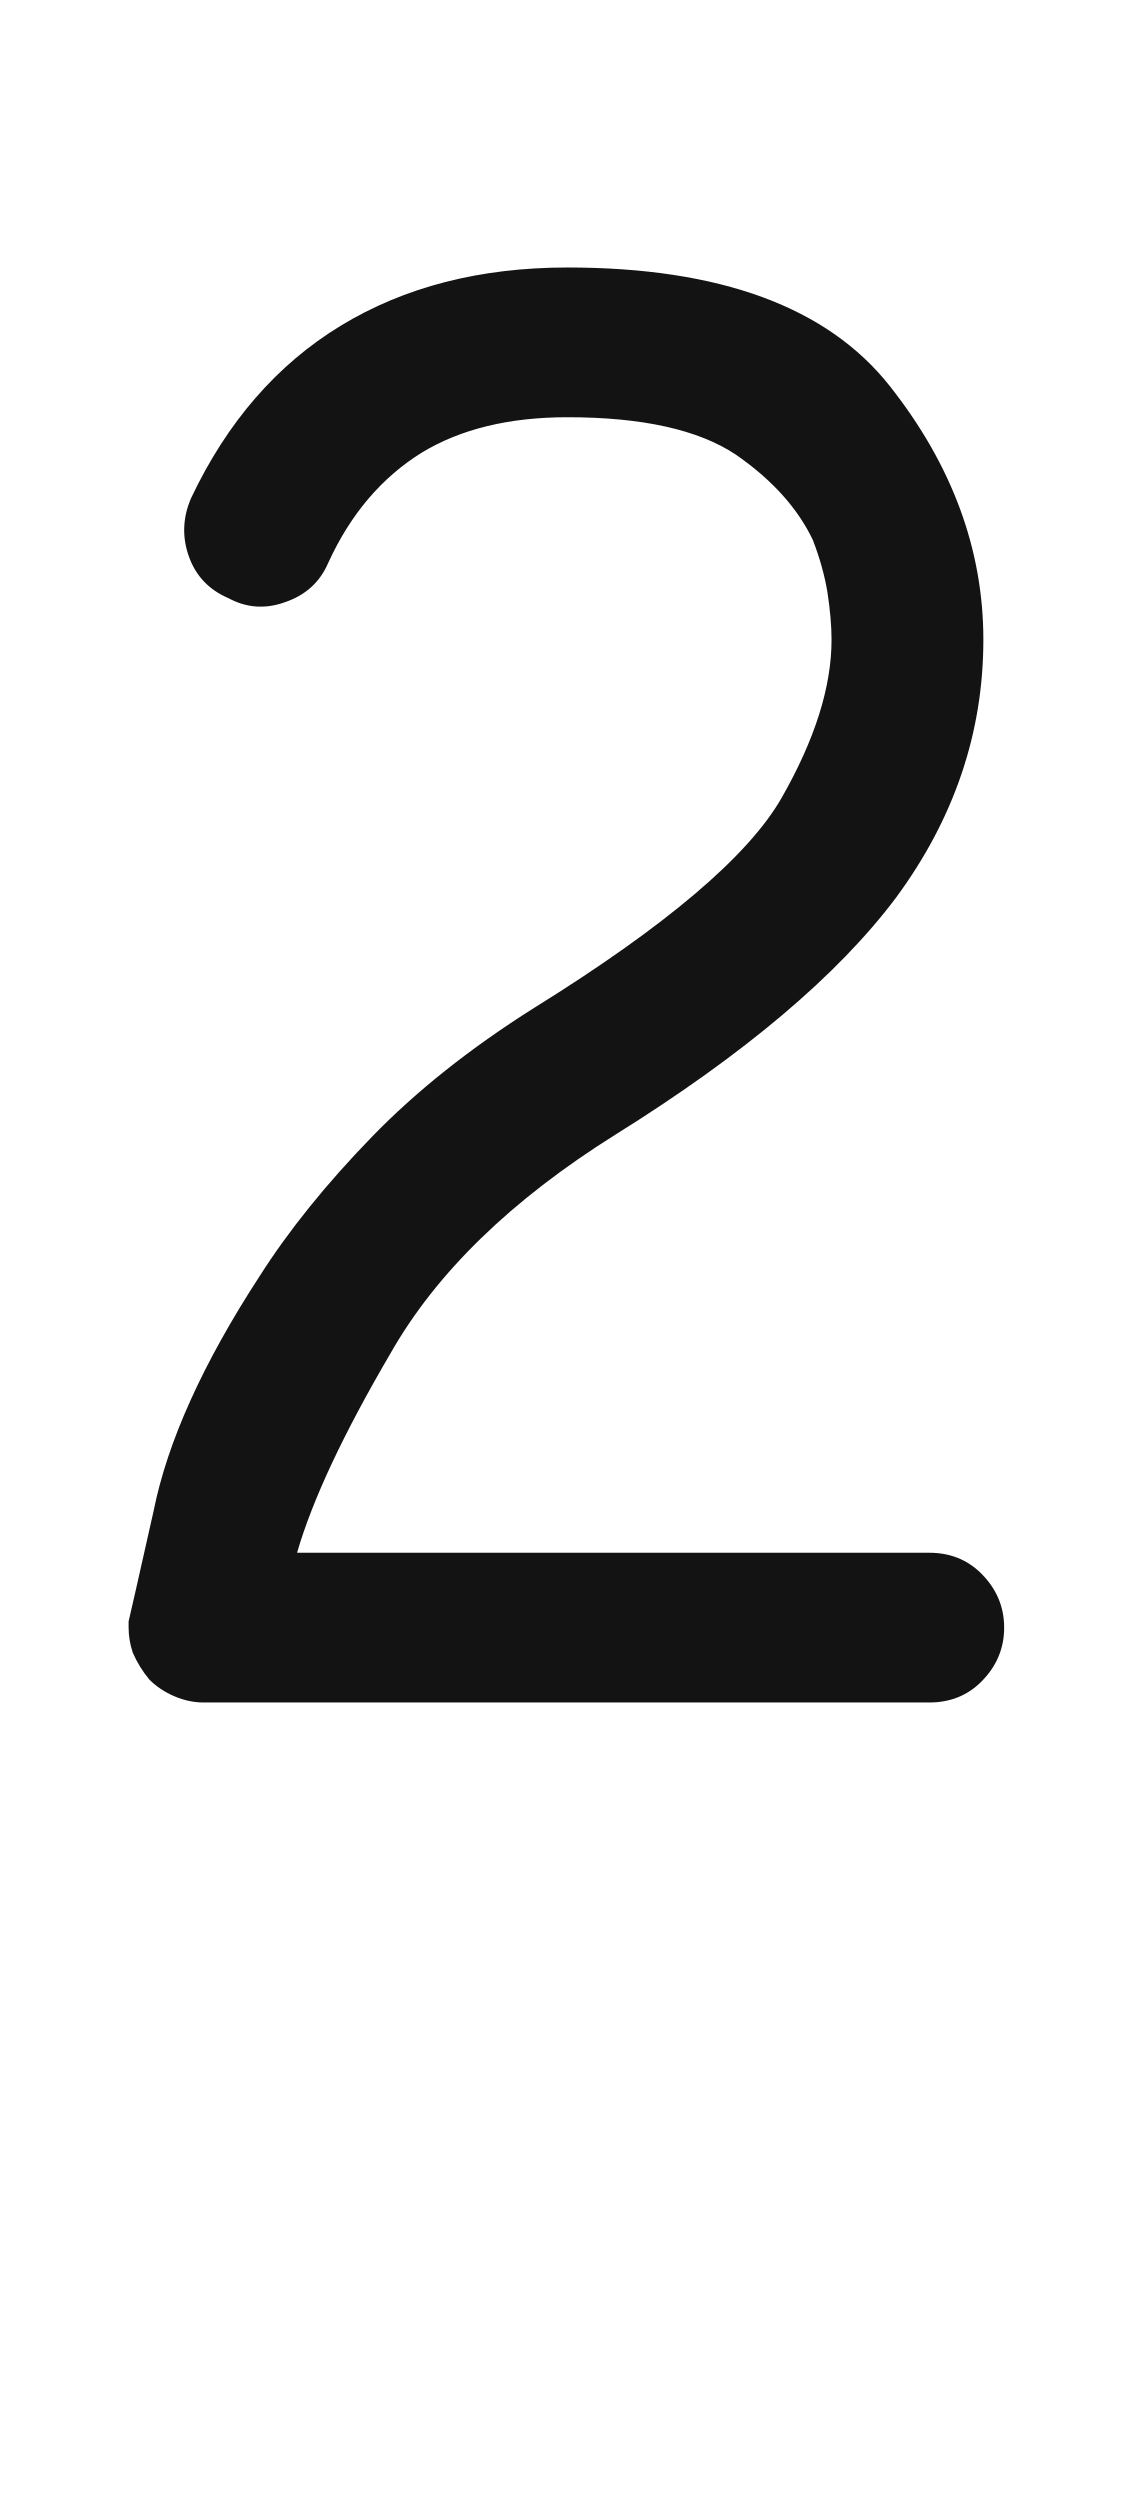
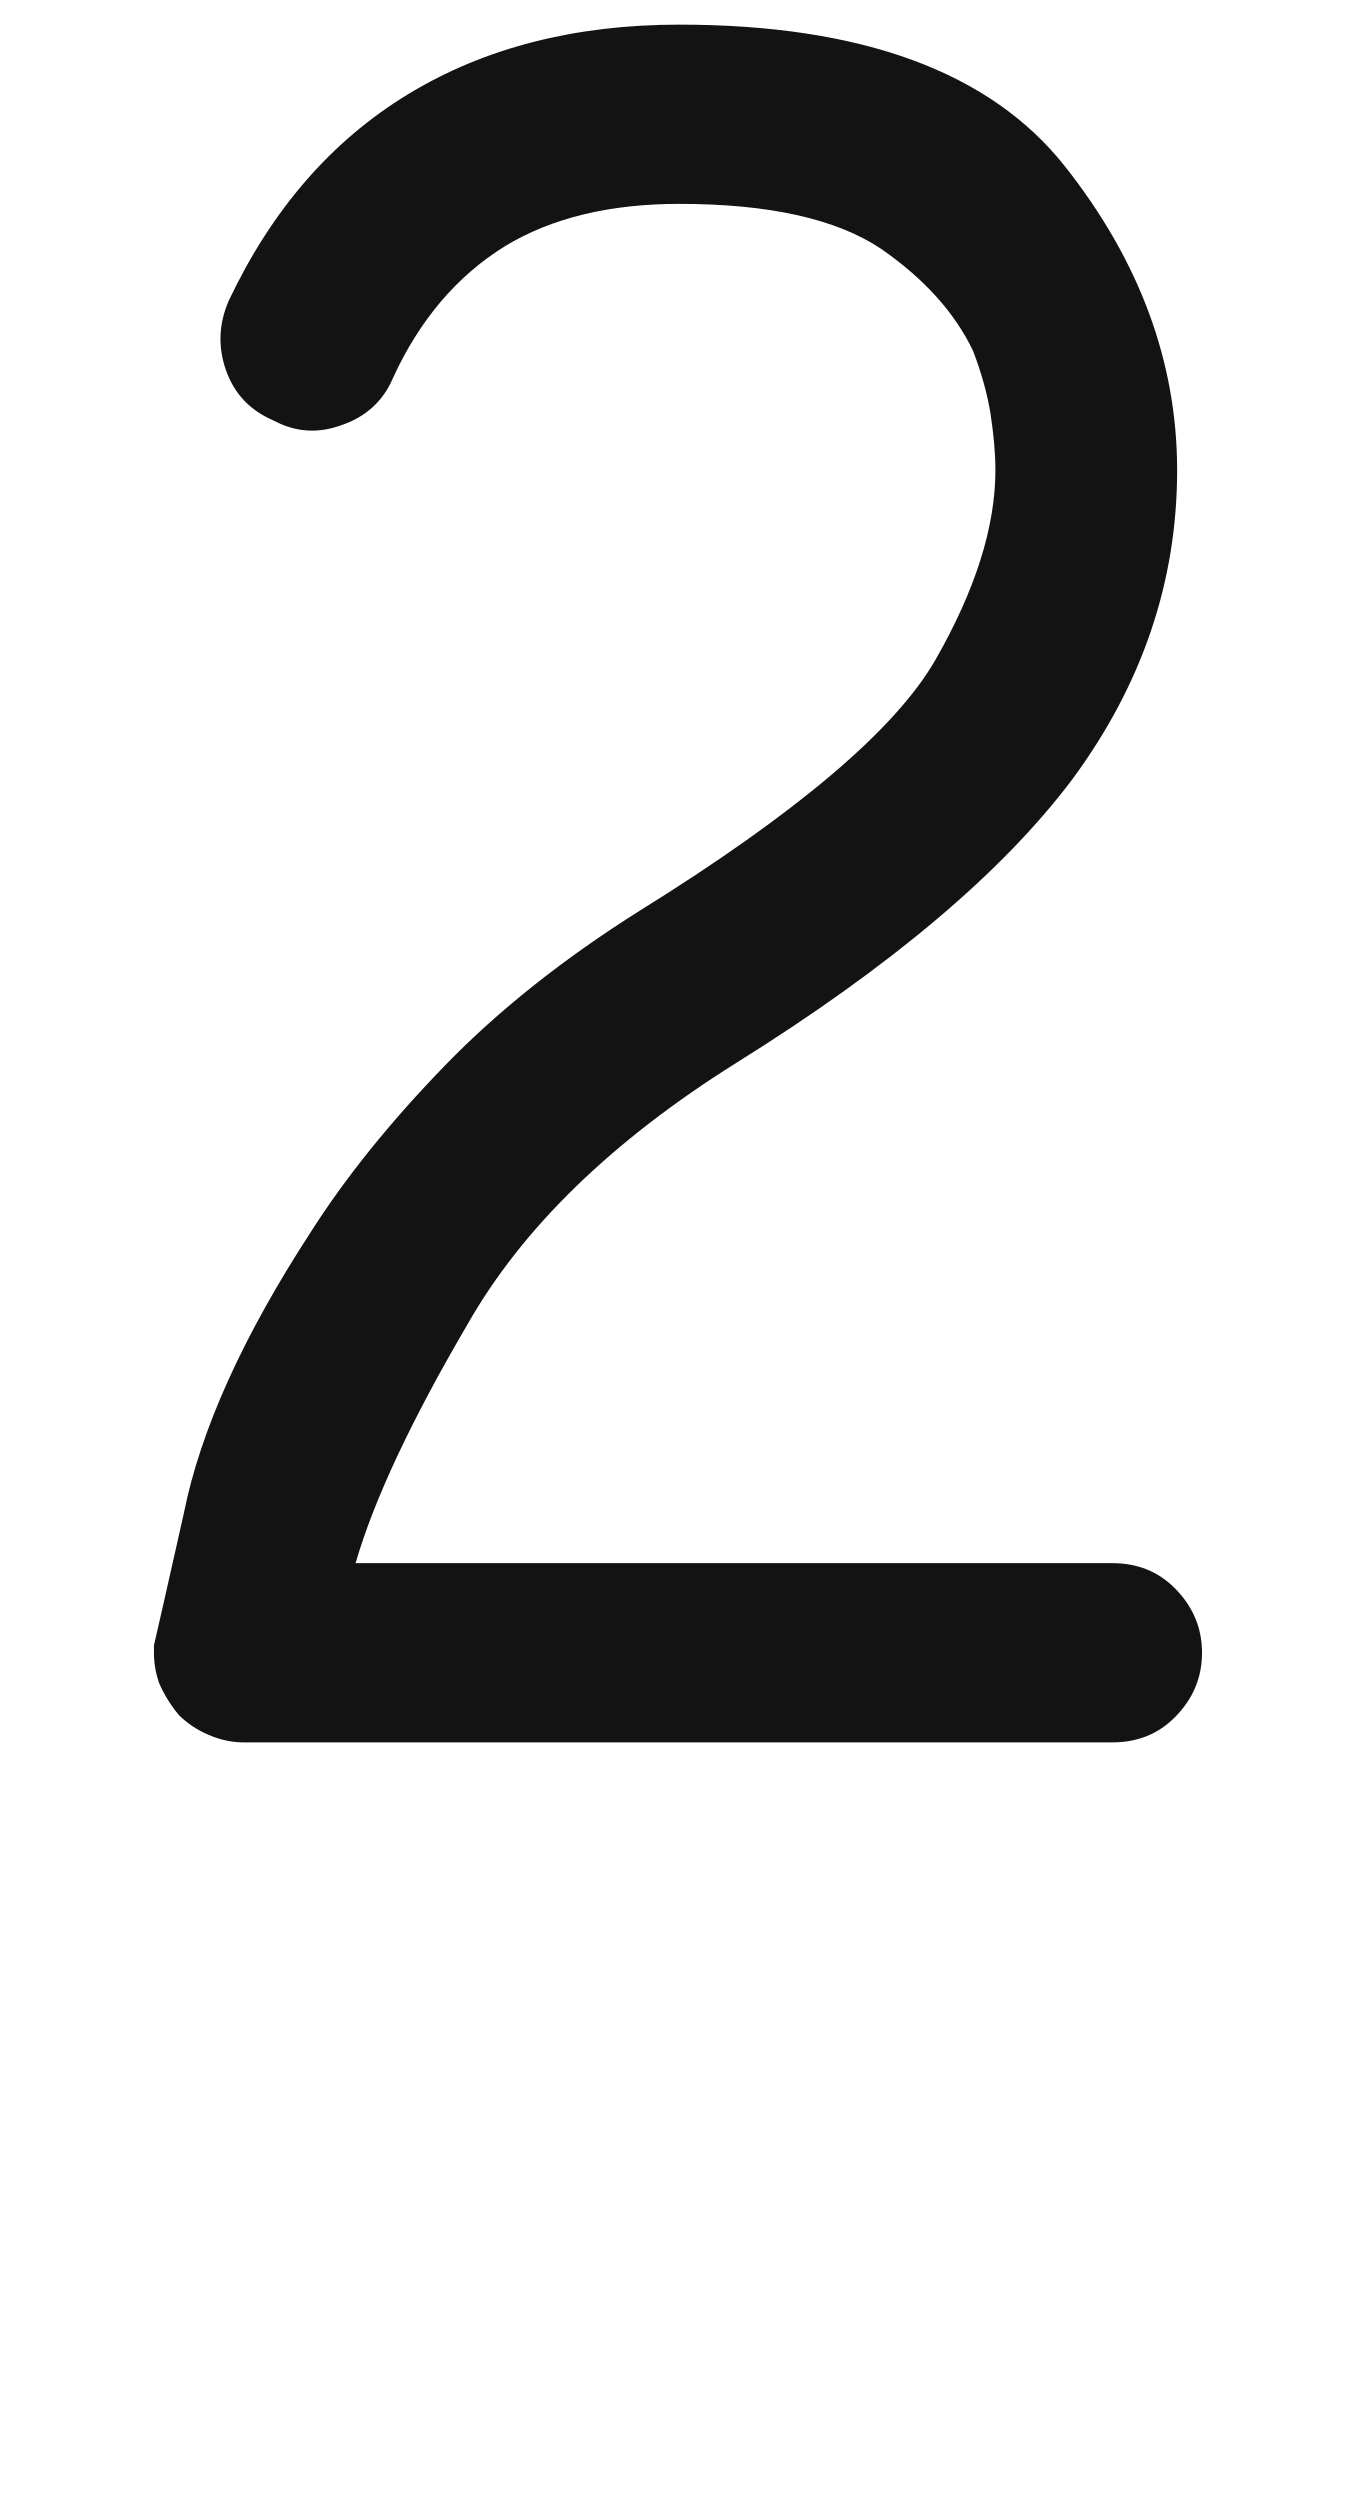
- <svg xmlns="http://www.w3.org/2000/svg" width="110" height="243" viewBox="0 0 110 243">
-   <path fill="#131313" d="M19.777,165.482 C18.834,165.482 17.891,165.28 16.947,164.876 C16.004,164.472 15.195,163.933 14.521,163.259 C13.848,162.45 13.309,161.574 12.904,160.631 C12.635,159.822 12.5,159.014 12.5,158.205 C12.5,157.936 12.5,157.733 12.5,157.599 C12.635,157.06 13.443,153.488 14.926,146.885 C16.273,140.146 19.71,132.532 25.235,124.042 C28.065,119.595 31.704,115.08 36.151,110.498 C40.464,106.051 45.72,101.873 51.919,97.965 C64.722,90.014 72.74,83.208 75.975,77.548 C79.209,71.888 80.826,66.767 80.826,62.185 C80.826,60.837 80.691,59.287 80.422,57.535 C80.152,55.918 79.681,54.233 79.007,52.481 C77.524,49.382 75.031,46.619 71.527,44.193 C67.889,41.768 62.431,40.555 55.153,40.555 C49.493,40.555 44.776,41.7 41.003,43.991 C37.095,46.417 34.062,49.988 31.906,54.705 C31.098,56.592 29.683,57.872 27.661,58.546 C25.774,59.22 23.955,59.085 22.203,58.142 C20.316,57.333 19.036,55.985 18.362,54.099 C17.688,52.212 17.756,50.325 18.564,48.438 C22.068,41.026 26.92,35.434 33.119,31.66 C39.318,27.887 46.663,26 55.153,26 C69.978,26 80.422,29.841 86.486,37.522 C92.551,45.204 95.583,53.425 95.583,62.185 C95.583,71.214 92.753,79.569 87.093,87.251 C81.433,94.798 72.336,102.479 59.803,110.296 C49.695,116.63 42.418,123.705 37.971,131.521 C33.389,139.338 30.356,145.807 28.874,150.928 C42.485,150.928 62.97,150.928 90.327,150.928 C92.349,150.928 94.033,151.602 95.381,152.949 C96.863,154.432 97.604,156.184 97.604,158.205 C97.604,160.227 96.863,161.979 95.381,163.461 C94.033,164.809 92.349,165.482 90.327,165.482 C78.603,165.482 66.878,165.482 55.153,165.482 C43.429,165.482 31.637,165.482 19.777,165.482 Z" />
+ <svg xmlns="http://www.w3.org/2000/svg" width="110" height="203" viewBox="0 0 110 203">
+   <path fill="#131313" d="M963.166,141.482 C962.223,141.482 961.28,141.28 960.336,140.876 C959.393,140.472 958.584,139.933 957.91,139.259 C957.237,138.45 956.697,137.574 956.293,136.631 C956.024,135.822 955.889,135.014 955.889,134.205 C955.889,133.936 955.889,133.733 955.889,133.599 C956.024,133.06 956.832,129.488 958.315,122.885 C959.662,116.146 963.099,108.532 968.624,100.042 C971.454,95.595 975.093,91.08 979.54,86.498 C983.853,82.051 989.109,77.873 995.308,73.965 C1008.111,66.014 1016.129,59.208 1019.364,53.548 C1022.598,47.888 1024.215,42.767 1024.215,38.185 C1024.215,36.837 1024.08,35.287 1023.811,33.535 C1023.541,31.918 1023.07,30.233 1022.396,28.481 C1020.913,25.382 1018.42,22.619 1014.916,20.193 C1011.278,17.768 1005.82,16.555 998.542,16.555 C992.882,16.555 988.165,17.7 984.392,19.991 C980.484,22.417 977.451,25.988 975.295,30.705 C974.487,32.592 973.072,33.872 971.05,34.546 C969.163,35.22 967.344,35.085 965.592,34.142 C963.705,33.333 962.425,31.985 961.751,30.099 C961.077,28.212 961.145,26.325 961.953,24.438 C965.457,17.026 970.309,11.434 976.508,7.66 C982.707,3.887 990.052,2 998.542,2 C1013.366,2 1023.811,5.841 1029.875,13.522 C1035.94,21.204 1038.972,29.425 1038.972,38.185 C1038.972,47.214 1036.142,55.569 1030.482,63.251 C1024.822,70.798 1015.725,78.479 1003.192,86.296 C993.084,92.63 985.807,99.705 981.36,107.521 C976.778,115.338 973.745,121.807 972.263,126.928 C985.874,126.928 1006.359,126.928 1033.716,126.928 C1035.738,126.928 1037.422,127.602 1038.77,128.949 C1040.252,130.432 1040.993,132.184 1040.993,134.205 C1040.993,136.227 1040.252,137.979 1038.77,139.461 C1037.422,140.809 1035.738,141.482 1033.716,141.482 C1021.991,141.482 1010.267,141.482 998.542,141.482 C986.818,141.482 975.026,141.482 963.166,141.482 Z" transform="translate(-943.389)" />
</svg>
